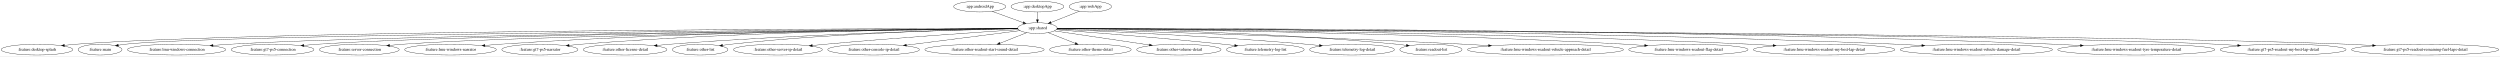
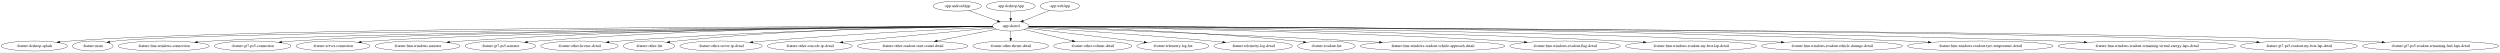
- <svg xmlns="http://www.w3.org/2000/svg" width="8361pt" height="188pt" viewBox="0.00 0.00 8360.92 188.00">
+ <svg xmlns="http://www.w3.org/2000/svg" width="9020pt" height="188pt" viewBox="0.00 0.00 9019.92 188.00">
  <g id="graph0" class="graph" transform="scale(1 1) rotate(0) translate(4 184)">
-     <polygon fill="white" stroke="transparent" points="-4,4 -4,-184 8356.92,-184 8356.92,4 -4,4" />
+     <polygon fill="white" stroke="transparent" points="-4,4 -4,-184 9015.92,-184 9015.92,4 -4,4" />
    <g id="node1" class="node">
-       <ellipse fill="none" stroke="black" cx="3272.59" cy="-162" rx="87.18" ry="18" />
-       <text text-anchor="middle" x="3272.59" y="-158.3" font-family="Times,serif" font-size="14.00">:app:androidApp</text>
+       <ellipse fill="none" stroke="black" cx="3449.59" cy="-162" rx="87.18" ry="18" />
+       <text text-anchor="middle" x="3449.59" y="-158.3" font-family="Times,serif" font-size="14.00">:app:androidApp</text>
    </g>
    <g id="node2" class="node">
-       <ellipse fill="none" stroke="black" cx="3465.59" cy="-90" rx="65.79" ry="18" />
-       <text text-anchor="middle" x="3465.59" y="-86.3" font-family="Times,serif" font-size="14.00">:app:shared</text>
+       <ellipse fill="none" stroke="black" cx="3642.59" cy="-90" rx="65.79" ry="18" />
+       <text text-anchor="middle" x="3642.59" y="-86.3" font-family="Times,serif" font-size="14.00">:app:shared</text>
    </g>
    <g id="edge1" class="edge">
-       <path fill="none" stroke="black" d="M3313.99,-145.98C3344.51,-134.92 3386.08,-119.84 3417.97,-108.27" />
-       <polygon fill="black" stroke="black" points="3419.32,-111.5 3427.53,-104.8 3416.94,-104.92 3419.32,-111.5" />
+       <path fill="none" stroke="black" d="M3490.99,-145.98C3521.51,-134.92 3563.08,-119.84 3594.97,-108.27" />
+       <polygon fill="black" stroke="black" points="3596.32,-111.5 3604.53,-104.8 3593.94,-104.92 3596.32,-111.5" />
    </g>
    <g id="node4" class="node">
      <ellipse fill="none" stroke="black" cx="119.59" cy="-18" rx="119.68" ry="18" />
      <text text-anchor="middle" x="119.59" y="-14.3" font-family="Times,serif" font-size="14.00">:feature:desktop-splash</text>
    </g>
    <g id="edge3" class="edge">
-       <path fill="none" stroke="black" d="M3399.91,-88.94C3000.44,-88.45 893.04,-83.62 248.59,-36 236.5,-35.11 223.81,-33.84 211.31,-32.4" />
-       <polygon fill="black" stroke="black" points="211.68,-28.92 201.33,-31.21 210.85,-35.87 211.68,-28.92" />
+       <path fill="none" stroke="black" d="M3577,-89.01C3165.08,-88.92 930.53,-86.09 248.59,-36 236.5,-35.11 223.81,-33.85 211.31,-32.41" />
+       <polygon fill="black" stroke="black" points="211.68,-28.93 201.33,-31.22 210.85,-35.88 211.68,-28.93" />
    </g>
    <g id="node5" class="node">
      <ellipse fill="none" stroke="black" cx="330.59" cy="-18" rx="73.39" ry="18" />
      <text text-anchor="middle" x="330.59" y="-14.3" font-family="Times,serif" font-size="14.00">:feature:main</text>
    </g>
    <g id="edge4" class="edge">
-       <path fill="none" stroke="black" d="M3399.89,-88.59C2983.54,-85.88 719.52,-69.69 413.59,-36 406.45,-35.21 399.02,-34.11 391.66,-32.84" />
-       <polygon fill="black" stroke="black" points="392.18,-29.37 381.71,-31.01 390.92,-36.26 392.18,-29.37" />
+       <path fill="none" stroke="black" d="M3576.94,-88.66C3146.78,-86.3 738.23,-71.6 413.59,-36 406.45,-35.22 399.02,-34.12 391.66,-32.84" />
+       <polygon fill="black" stroke="black" points="392.18,-29.38 381.71,-31.02 390.92,-36.27 392.18,-29.38" />
    </g>
    <g id="node6" class="node">
      <ellipse fill="none" stroke="black" cx="586.59" cy="-18" rx="164.37" ry="18" />
      <text text-anchor="middle" x="586.59" y="-14.3" font-family="Times,serif" font-size="14.00">:feature:lmu-windows-connection</text>
    </g>
    <g id="edge5" class="edge">
-       <path fill="none" stroke="black" d="M3400.17,-88.41C3040.25,-85.06 1297.78,-67.46 760.59,-36 743.75,-35.01 726.01,-33.65 708.57,-32.13" />
-       <polygon fill="black" stroke="black" points="708.61,-28.62 698.34,-31.21 707.99,-35.59 708.61,-28.62" />
+       <path fill="none" stroke="black" d="M3576.92,-88.5C3202.6,-85.54 1334.97,-69.29 760.59,-36 743.74,-35.02 726.01,-33.67 708.57,-32.15" />
+       <polygon fill="black" stroke="black" points="708.61,-28.64 698.34,-31.23 707.99,-35.61 708.61,-28.64" />
    </g>
    <g id="node7" class="node">
      <ellipse fill="none" stroke="black" cx="907.59" cy="-18" rx="138.38" ry="18" />
      <text text-anchor="middle" x="907.59" y="-14.3" font-family="Times,serif" font-size="14.00">:feature:gt7-ps5-connection</text>
    </g>
    <g id="edge6" class="edge">
-       <path fill="none" stroke="black" d="M3400.01,-88.38C3063.76,-85.07 1530.4,-68.42 1055.59,-36 1041.54,-35.04 1026.78,-33.72 1012.23,-32.24" />
-       <polygon fill="black" stroke="black" points="1012.52,-28.75 1002.21,-31.19 1011.79,-35.71 1012.52,-28.75" />
+       <path fill="none" stroke="black" d="M3577.17,-88.49C3226.66,-85.65 1567.66,-70.58 1055.59,-36 1041.54,-35.05 1026.78,-33.74 1012.23,-32.26" />
+       <polygon fill="black" stroke="black" points="1012.52,-28.77 1002.21,-31.21 1011.79,-35.73 1012.52,-28.77" />
    </g>
    <g id="node8" class="node">
      <ellipse fill="none" stroke="black" cx="1197.59" cy="-18" rx="133.48" ry="18" />
      <text text-anchor="middle" x="1197.59" y="-14.3" font-family="Times,serif" font-size="14.00">:feature:server-connection</text>
    </g>
    <g id="edge7" class="edge">
-       <path fill="none" stroke="black" d="M3400.22,-88.19C3089.04,-84.23 1755.73,-65.79 1340.59,-36 1327.14,-35.04 1313.02,-33.72 1299.1,-32.25" />
-       <polygon fill="black" stroke="black" points="1299.33,-28.76 1289.01,-31.16 1298.57,-35.72 1299.33,-28.76" />
+       <path fill="none" stroke="black" d="M3577.01,-88.34C3249.91,-84.89 1792.68,-68 1340.59,-36 1327.14,-35.05 1313.02,-33.74 1299.1,-32.28" />
+       <polygon fill="black" stroke="black" points="1299.33,-28.78 1289.01,-31.18 1298.57,-35.74 1299.33,-28.78" />
    </g>
    <g id="node9" class="node">
      <ellipse fill="none" stroke="black" cx="1502.59" cy="-18" rx="153.27" ry="18" />
      <text text-anchor="middle" x="1502.59" y="-14.3" font-family="Times,serif" font-size="14.00">:feature:lmu-windows-narrator</text>
    </g>
    <g id="edge8" class="edge">
-       <path fill="none" stroke="black" d="M3399.72,-88.83C3164.23,-87.85 2342.11,-81.18 1665.59,-36 1650.07,-34.96 1633.75,-33.6 1617.68,-32.08" />
-       <polygon fill="black" stroke="black" points="1618,-28.6 1607.71,-31.13 1617.33,-35.57 1618,-28.6" />
+       <path fill="none" stroke="black" d="M3576.8,-89.08C3327.22,-88.97 2415.07,-85.06 1665.59,-36 1650.07,-34.98 1633.75,-33.63 1617.68,-32.12" />
+       <polygon fill="black" stroke="black" points="1618,-28.64 1607.71,-31.17 1617.33,-35.6 1618,-28.64" />
    </g>
    <g id="node10" class="node">
      <ellipse fill="none" stroke="black" cx="1801.59" cy="-18" rx="127.28" ry="18" />
      <text text-anchor="middle" x="1801.59" y="-14.3" font-family="Times,serif" font-size="14.00">:feature:gt7-ps5-narrator</text>
    </g>
    <g id="edge9" class="edge">
-       <path fill="none" stroke="black" d="M3399.94,-88.82C3187.93,-87.81 2502.51,-81.01 1937.59,-36 1925.24,-35.02 1912.28,-33.73 1899.48,-32.3" />
-       <polygon fill="black" stroke="black" points="1899.59,-28.79 1889.26,-31.13 1898.8,-35.75 1899.59,-28.79" />
+       <path fill="none" stroke="black" d="M3576.64,-89.16C3348.91,-89.24 2574.6,-85.61 1937.59,-36 1925.14,-35.03 1912.08,-33.74 1899.19,-32.31" />
+       <polygon fill="black" stroke="black" points="1899.23,-28.79 1888.89,-31.14 1898.43,-35.75 1899.23,-28.79" />
    </g>
    <g id="node11" class="node">
      <ellipse fill="none" stroke="black" cx="2086.59" cy="-18" rx="139.98" ry="18" />
      <text text-anchor="middle" x="2086.59" y="-14.3" font-family="Times,serif" font-size="14.00">:feature:other-license-detail</text>
    </g>
    <g id="edge10" class="edge">
-       <path fill="none" stroke="black" d="M3400.15,-87.8C3216.36,-84.1 2679.87,-70.87 2235.59,-36 2222.01,-34.93 2207.76,-33.59 2193.69,-32.14" />
-       <polygon fill="black" stroke="black" points="2193.79,-28.63 2183.48,-31.06 2193.05,-35.59 2193.79,-28.63" />
+       <path fill="none" stroke="black" d="M3576.92,-88.3C3375.91,-85.77 2751.42,-75.08 2235.59,-36 2221.91,-34.96 2207.54,-33.63 2193.35,-32.17" />
+       <polygon fill="black" stroke="black" points="2193.38,-28.66 2183.07,-31.09 2192.65,-35.62 2193.38,-28.66" />
    </g>
    <g id="node12" class="node">
      <ellipse fill="none" stroke="black" cx="2337.59" cy="-18" rx="92.88" ry="18" />
      <text text-anchor="middle" x="2337.59" y="-14.3" font-family="Times,serif" font-size="14.00">:feature:other-list</text>
    </g>
    <g id="edge11" class="edge">
-       <path fill="none" stroke="black" d="M3400.26,-88.2C3237.52,-85.63 2801.09,-75.33 2439.59,-36 2430.84,-35.05 2421.69,-33.84 2412.63,-32.5" />
-       <polygon fill="black" stroke="black" points="2412.87,-29 2402.46,-30.95 2411.82,-35.92 2412.87,-29" />
+       <path fill="none" stroke="black" d="M3576.85,-88.9C3395.3,-88 2871.79,-81.37 2439.59,-36 2430.67,-35.06 2421.35,-33.85 2412.13,-32.49" />
+       <polygon fill="black" stroke="black" points="2412.59,-29.02 2402.18,-30.98 2411.54,-35.94 2412.59,-29.02" />
    </g>
    <g id="node13" class="node">
      <ellipse fill="none" stroke="black" cx="2597.59" cy="-18" rx="148.67" ry="18" />
      <text text-anchor="middle" x="2597.59" y="-14.3" font-family="Times,serif" font-size="14.00">:feature:other-server-ip-detail</text>
    </g>
    <g id="edge12" class="edge">
-       <path fill="none" stroke="black" d="M3402.37,-84.98C3278.27,-76.92 2994.09,-57.73 2755.59,-36 2741.64,-34.73 2727,-33.29 2712.51,-31.81" />
-       <polygon fill="black" stroke="black" points="2712.81,-28.32 2702.5,-30.77 2712.09,-35.28 2712.81,-28.32" />
+       <path fill="none" stroke="black" d="M3578.24,-86.2C3431.95,-79.62 3063.24,-61.73 2755.59,-36 2741.4,-34.81 2726.52,-33.42 2711.79,-31.94" />
+       <polygon fill="black" stroke="black" points="2711.94,-28.43 2701.63,-30.9 2711.23,-35.4 2711.94,-28.43" />
    </g>
    <g id="node14" class="node">
      <ellipse fill="none" stroke="black" cx="2917.59" cy="-18" rx="153.27" ry="18" />
      <text text-anchor="middle" x="2917.59" y="-14.3" font-family="Times,serif" font-size="14.00">:feature:other-console-ip-detail</text>
    </g>
    <g id="edge13" class="edge">
-       <path fill="none" stroke="black" d="M3407.46,-81.58C3317.22,-70.05 3141.89,-47.65 3027.32,-33.02" />
-       <polygon fill="black" stroke="black" points="3027.48,-29.51 3017.11,-31.71 3026.59,-36.45 3027.48,-29.51" />
+       <path fill="none" stroke="black" d="M3581.34,-83.45C3477.9,-74.03 3262.03,-54.16 3079.59,-36 3065.89,-34.64 3051.54,-33.18 3037.29,-31.71" />
+       <polygon fill="black" stroke="black" points="3037.24,-28.18 3026.94,-30.64 3036.52,-35.15 3037.24,-28.18" />
    </g>
    <g id="node15" class="node">
      <ellipse fill="none" stroke="black" cx="3288.59" cy="-18" rx="199.56" ry="18" />
      <text text-anchor="middle" x="3288.59" y="-14.3" font-family="Times,serif" font-size="14.00">:feature:other-readout-start-sound-detail</text>
    </g>
    <g id="edge14" class="edge">
-       <path fill="none" stroke="black" d="M3429.77,-74.83C3404,-64.64 3368.85,-50.74 3340.07,-39.36" />
-       <polygon fill="black" stroke="black" points="3341.16,-36.03 3330.58,-35.61 3338.59,-42.54 3341.16,-36.03" />
+       <path fill="none" stroke="black" d="M3591.11,-78.82C3535.21,-67.77 3444.89,-49.91 3377.46,-36.57" />
+       <polygon fill="black" stroke="black" points="3377.76,-33.06 3367.27,-34.56 3376.4,-39.93 3377.76,-33.06" />
    </g>
    <g id="node16" class="node">
      <ellipse fill="none" stroke="black" cx="3642.59" cy="-18" rx="136.48" ry="18" />
      <text text-anchor="middle" x="3642.59" y="-14.3" font-family="Times,serif" font-size="14.00">:feature:other-theme-detail</text>
    </g>
    <g id="edge15" class="edge">
-       <path fill="none" stroke="black" d="M3501.41,-74.83C3527.45,-64.53 3563.07,-50.45 3592.02,-39" />
-       <polygon fill="black" stroke="black" points="3593.54,-42.16 3601.55,-35.23 3590.97,-35.65 3593.54,-42.16" />
+       <path fill="none" stroke="black" d="M3642.59,-71.7C3642.59,-63.98 3642.59,-54.71 3642.59,-46.11" />
+       <polygon fill="black" stroke="black" points="3646.09,-46.1 3642.59,-36.1 3639.09,-46.1 3646.09,-46.1" />
    </g>
    <g id="node17" class="node">
      <ellipse fill="none" stroke="black" cx="3938.59" cy="-18" rx="141.07" ry="18" />
      <text text-anchor="middle" x="3938.59" y="-14.3" font-family="Times,serif" font-size="14.00">:feature:other-volume-detail</text>
    </g>
    <g id="edge16" class="edge">
-       <path fill="none" stroke="black" d="M3522.17,-80.63C3600.68,-69.01 3743.84,-47.82 3840.09,-33.58" />
-       <polygon fill="black" stroke="black" points="3840.75,-37.02 3850.13,-32.09 3839.72,-30.09 3840.75,-37.02" />
+       <path fill="none" stroke="black" d="M3690.48,-77.68C3737.61,-66.53 3810.25,-49.35 3864.77,-36.46" />
+       <polygon fill="black" stroke="black" points="3865.8,-39.81 3874.73,-34.1 3864.19,-33 3865.8,-39.81" />
    </g>
    <g id="node18" class="node">
      <ellipse fill="none" stroke="black" cx="4227.59" cy="-18" rx="129.98" ry="18" />
      <text text-anchor="middle" x="4227.59" y="-14.3" font-family="Times,serif" font-size="14.00">:feature:telemetry-log-list</text>
    </g>
    <g id="edge17" class="edge">
-       <path fill="none" stroke="black" d="M3528.45,-84.42C3640.92,-76.06 3883.98,-57.21 4088.59,-36 4100.4,-34.78 4112.76,-33.4 4125.03,-31.98" />
-       <polygon fill="black" stroke="black" points="4125.78,-35.41 4135.3,-30.77 4124.96,-28.46 4125.78,-35.41" />
+       <path fill="none" stroke="black" d="M3701.76,-82.03C3787.18,-71.96 3950.02,-52.71 4088.59,-36 4100,-34.62 4111.93,-33.18 4123.81,-31.73" />
+       <polygon fill="black" stroke="black" points="4124.26,-35.2 4133.76,-30.52 4123.41,-28.25 4124.26,-35.2" />
    </g>
    <g id="node19" class="node">
      <ellipse fill="none" stroke="black" cx="4517.59" cy="-18" rx="141.88" ry="18" />
      <text text-anchor="middle" x="4517.59" y="-14.3" font-family="Times,serif" font-size="14.00">:feature:telemetry-log-detail</text>
    </g>
    <g id="edge18" class="edge">
-       <path fill="none" stroke="black" d="M3530.13,-86.39C3678.18,-80.13 4053.56,-62.81 4366.59,-36 4380.13,-34.84 4394.33,-33.46 4408.38,-31.99" />
-       <polygon fill="black" stroke="black" points="4409,-35.45 4418.57,-30.91 4408.26,-28.49 4409,-35.45" />
+       <path fill="none" stroke="black" d="M3706.09,-85.19C3832.14,-77.44 4122.82,-58.64 4366.59,-36 4379.91,-34.76 4393.87,-33.35 4407.7,-31.88" />
+       <polygon fill="black" stroke="black" points="4408.17,-35.35 4417.74,-30.8 4407.42,-28.39 4408.17,-35.35" />
    </g>
    <g id="node20" class="node">
      <ellipse fill="none" stroke="black" cx="4781.59" cy="-18" rx="103.98" ry="18" />
      <text text-anchor="middle" x="4781.59" y="-14.3" font-family="Times,serif" font-size="14.00">:feature:readout-list</text>
    </g>
    <g id="edge19" class="edge">
-       <path fill="none" stroke="black" d="M3531.29,-88.53C3712.75,-86.72 4236.04,-77.95 4668.59,-36 4678.51,-35.04 4688.89,-33.8 4699.17,-32.43" />
-       <polygon fill="black" stroke="black" points="4699.96,-35.85 4709.39,-31.02 4699.01,-28.92 4699.96,-35.85" />
+       <path fill="none" stroke="black" d="M3707.88,-87.84C3870.53,-84.47 4306.79,-72.47 4668.59,-36 4678.43,-35.01 4688.73,-33.76 4698.93,-32.39" />
+       <polygon fill="black" stroke="black" points="4699.66,-35.82 4709.08,-30.98 4698.69,-28.89 4699.66,-35.82" />
    </g>
    <g id="node21" class="node">
      <ellipse fill="none" stroke="black" cx="5164.59" cy="-18" rx="260.75" ry="18" />
      <text text-anchor="middle" x="5164.59" y="-14.3" font-family="Times,serif" font-size="14.00">:feature:lmu-windows-readout-vehicle-approach-detail</text>
    </g>
    <g id="edge20" class="edge">
-       <path fill="none" stroke="black" d="M3530.78,-87.18C3733.15,-81.41 4368.62,-62.31 4894.59,-36 4920.27,-34.72 4947.32,-33.2 4973.98,-31.62" />
-       <polygon fill="black" stroke="black" points="4974.4,-35.1 4984.17,-31.01 4973.98,-28.11 4974.4,-35.1" />
+       <path fill="none" stroke="black" d="M3707.45,-86.73C3892.73,-80.13 4440.25,-59.92 4894.59,-36 4919.96,-34.66 4946.66,-33.13 4973,-31.55" />
+       <polygon fill="black" stroke="black" points="4973.3,-35.04 4983.08,-30.94 4972.88,-28.05 4973.3,-35.04" />
    </g>
    <g id="node22" class="node">
      <ellipse fill="none" stroke="black" cx="5642.59" cy="-18" rx="199.56" ry="18" />
      <text text-anchor="middle" x="5642.59" y="-14.3" font-family="Times,serif" font-size="14.00">:feature:lmu-windows-readout-flag-detail</text>
    </g>
    <g id="edge21" class="edge">
-       <path fill="none" stroke="black" d="M3531.08,-88.54C3779.54,-86.5 4687.64,-76.55 5434.59,-36 5454.57,-34.92 5475.6,-33.51 5496.31,-31.97" />
-       <polygon fill="black" stroke="black" points="5496.73,-35.45 5506.44,-31.2 5496.21,-28.47 5496.73,-35.45" />
+       <path fill="none" stroke="black" d="M3708.14,-88.29C3942.47,-85.5 4760.61,-73.48 5434.59,-36 5454.49,-34.89 5475.43,-33.48 5496.06,-31.94" />
+       <polygon fill="black" stroke="black" points="5496.45,-35.42 5506.16,-31.17 5495.92,-28.44 5496.45,-35.42" />
    </g>
    <g id="node23" class="node">
      <ellipse fill="none" stroke="black" cx="6096.59" cy="-18" rx="236.66" ry="18" />
      <text text-anchor="middle" x="6096.59" y="-14.3" font-family="Times,serif" font-size="14.00">:feature:lmu-windows-readout-my-best-lap-detail</text>
    </g>
    <g id="edge22" class="edge">
-       <path fill="none" stroke="black" d="M3531.1,-88.67C3810.69,-87.05 4931.69,-78.11 5851.59,-36 5875.55,-34.9 5900.81,-33.47 5925.64,-31.9" />
-       <polygon fill="black" stroke="black" points="5926.12,-35.37 5935.87,-31.24 5925.67,-28.39 5926.12,-35.37" />
+       <path fill="none" stroke="black" d="M3708.13,-88.51C3974.92,-86.29 5005.2,-75.5 5851.59,-36 5875.45,-34.89 5900.61,-33.45 5925.34,-31.87" />
+       <polygon fill="black" stroke="black" points="5925.78,-35.35 5935.54,-31.22 5925.34,-28.37 5925.78,-35.35" />
    </g>
    <g id="node24" class="node">
      <ellipse fill="none" stroke="black" cx="6605.59" cy="-18" rx="254.55" ry="18" />
      <text text-anchor="middle" x="6605.59" y="-14.3" font-family="Times,serif" font-size="14.00">:feature:lmu-windows-readout-vehicle-damage-detail</text>
    </g>
    <g id="edge23" class="edge">
-       <path fill="none" stroke="black" d="M3531.22,-88.91C3844.38,-88.25 5217.98,-82.68 6342.59,-36 6368.63,-34.92 6396.11,-33.48 6423.1,-31.89" />
-       <polygon fill="black" stroke="black" points="6423.64,-35.36 6433.41,-31.27 6423.22,-28.38 6423.64,-35.36" />
+       <path fill="none" stroke="black" d="M3708.16,-88.8C4009.51,-87.65 5291.85,-80.25 6342.59,-36 6368.53,-34.91 6395.9,-33.46 6422.78,-31.88" />
+       <polygon fill="black" stroke="black" points="6423.28,-35.35 6433.05,-31.26 6422.86,-28.37 6423.28,-35.35" />
    </g>
    <g id="node25" class="node">
      <ellipse fill="none" stroke="black" cx="7140.59" cy="-18" rx="262.65" ry="18" />
      <text text-anchor="middle" x="7140.59" y="-14.3" font-family="Times,serif" font-size="14.00">:feature:lmu-windows-readout-tyre-temperature-detail</text>
    </g>
    <g id="edge24" class="edge">
-       <path fill="none" stroke="black" d="M3531.37,-89.13C3877.65,-89.56 5524.15,-88.65 6869.59,-36 6896.65,-34.94 6925.21,-33.5 6953.24,-31.91" />
-       <polygon fill="black" stroke="black" points="6953.75,-35.38 6963.53,-31.31 6953.35,-28.39 6953.75,-35.38" />
+       <path fill="none" stroke="black" d="M3708.23,-89.05C4043.49,-89.06 5598.31,-86.29 6869.59,-36 6896.54,-34.93 6924.99,-33.49 6952.91,-31.9" />
+       <polygon fill="black" stroke="black" points="6953.39,-35.38 6963.17,-31.31 6952.98,-28.39 6953.39,-35.38" />
    </g>
    <g id="node26" class="node">
-       <ellipse fill="none" stroke="black" cx="7631.59" cy="-18" rx="210.66" ry="18" />
-       <text text-anchor="middle" x="7631.59" y="-14.3" font-family="Times,serif" font-size="14.00">:feature:gt7-ps5-readout-my-best-lap-detail</text>
+       <ellipse fill="none" stroke="black" cx="7741.59" cy="-18" rx="320.34" ry="18" />
+       <text text-anchor="middle" x="7741.59" y="-14.3" font-family="Times,serif" font-size="14.00">:feature:lmu-windows-readout-remaining-virtual-energy-laps-detail</text>
    </g>
    <g id="edge25" class="edge">
-       <path fill="none" stroke="black" d="M3531.36,-88.69C3981.38,-86.52 6612.25,-72.4 7412.59,-36 7434.23,-35.02 7457.05,-33.63 7479.45,-32.07" />
-       <polygon fill="black" stroke="black" points="7479.99,-35.54 7489.72,-31.35 7479.49,-28.56 7479.99,-35.54" />
+       <path fill="none" stroke="black" d="M3708.35,-89C4075.86,-88.8 5912.78,-85.27 7412.59,-36 7445.89,-34.91 7481.07,-33.43 7515.54,-31.8" />
+       <polygon fill="black" stroke="black" points="7515.91,-35.29 7525.73,-31.32 7515.58,-28.3 7515.91,-35.29" />
    </g>
    <g id="node27" class="node">
-       <ellipse fill="none" stroke="black" cx="8106.59" cy="-18" rx="246.16" ry="18" />
-       <text text-anchor="middle" x="8106.59" y="-14.3" font-family="Times,serif" font-size="14.00">:feature:gt7-ps5-readout-remaining-fuel-laps-detail</text>
+       <ellipse fill="none" stroke="black" cx="8290.59" cy="-18" rx="210.66" ry="18" />
+       <text text-anchor="middle" x="8290.59" y="-14.3" font-family="Times,serif" font-size="14.00">:feature:gt7-ps5-readout-my-best-lap-detail</text>
    </g>
    <g id="edge26" class="edge">
-       <path fill="none" stroke="black" d="M3531.24,-88.7C4008.97,-86.43 6957.5,-71.18 7851.59,-36 7877.24,-34.99 7904.32,-33.57 7930.88,-31.97" />
-       <polygon fill="black" stroke="black" points="7931.26,-35.46 7941.03,-31.35 7930.83,-28.47 7931.26,-35.46" />
+       <path fill="none" stroke="black" d="M3708.1,-88.8C4188.04,-87.27 7167.66,-76.25 8070.59,-36 8092.59,-35.02 8115.81,-33.62 8138.58,-32.04" />
+       <polygon fill="black" stroke="black" points="8138.93,-35.53 8148.66,-31.33 8138.44,-28.55 8138.93,-35.53" />
+     </g>
+     <g id="node28" class="node">
+       <ellipse fill="none" stroke="black" cx="8765.59" cy="-18" rx="246.16" ry="18" />
+       <text text-anchor="middle" x="8765.59" y="-14.3" font-family="Times,serif" font-size="14.00">:feature:gt7-ps5-readout-remaining-fuel-laps-detail</text>
+     </g>
+     <g id="edge27" class="edge">
+       <path fill="none" stroke="black" d="M3708.43,-88.79C4216.04,-87.08 7513.75,-74.62 8510.59,-36 8536.34,-35 8563.53,-33.58 8590.18,-31.98" />
+       <polygon fill="black" stroke="black" points="8590.6,-35.46 8600.37,-31.36 8590.17,-28.48 8590.6,-35.46" />
    </g>
    <g id="node3" class="node">
-       <ellipse fill="none" stroke="black" cx="3465.59" cy="-162" rx="88.28" ry="18" />
-       <text text-anchor="middle" x="3465.59" y="-158.3" font-family="Times,serif" font-size="14.00">:app:desktopApp</text>
+       <ellipse fill="none" stroke="black" cx="3642.59" cy="-162" rx="88.28" ry="18" />
+       <text text-anchor="middle" x="3642.59" y="-158.3" font-family="Times,serif" font-size="14.00">:app:desktopApp</text>
    </g>
    <g id="edge2" class="edge">
-       <path fill="none" stroke="black" d="M3465.59,-143.7C3465.59,-135.98 3465.59,-126.71 3465.59,-118.11" />
-       <polygon fill="black" stroke="black" points="3469.09,-118.1 3465.59,-108.1 3462.09,-118.1 3469.09,-118.1" />
-     </g>
-     <g id="node28" class="node">
-       <ellipse fill="none" stroke="black" cx="3642.59" cy="-162" rx="70.69" ry="18" />
-       <text text-anchor="middle" x="3642.59" y="-158.3" font-family="Times,serif" font-size="14.00">:app:webApp</text>
-     </g>
-     <g id="edge27" class="edge">
-       <path fill="none" stroke="black" d="M3605.91,-146.5C3578.35,-135.59 3540.43,-120.6 3510.95,-108.94" />
-       <polygon fill="black" stroke="black" points="3511.9,-105.55 3501.31,-105.13 3509.32,-112.06 3511.9,-105.55" />
+       <path fill="none" stroke="black" d="M3642.59,-143.7C3642.59,-135.98 3642.59,-126.71 3642.59,-118.11" />
+       <polygon fill="black" stroke="black" points="3646.09,-118.1 3642.59,-108.1 3639.09,-118.1 3646.09,-118.1" />
+     </g>
+     <g id="node29" class="node">
+       <ellipse fill="none" stroke="black" cx="3819.59" cy="-162" rx="70.69" ry="18" />
+       <text text-anchor="middle" x="3819.59" y="-158.3" font-family="Times,serif" font-size="14.00">:app:webApp</text>
+     </g>
+     <g id="edge28" class="edge">
+       <path fill="none" stroke="black" d="M3782.91,-146.5C3755.35,-135.59 3717.43,-120.6 3687.95,-108.94" />
+       <polygon fill="black" stroke="black" points="3688.9,-105.55 3678.31,-105.13 3686.32,-112.06 3688.9,-105.55" />
    </g>
  </g>
</svg>
